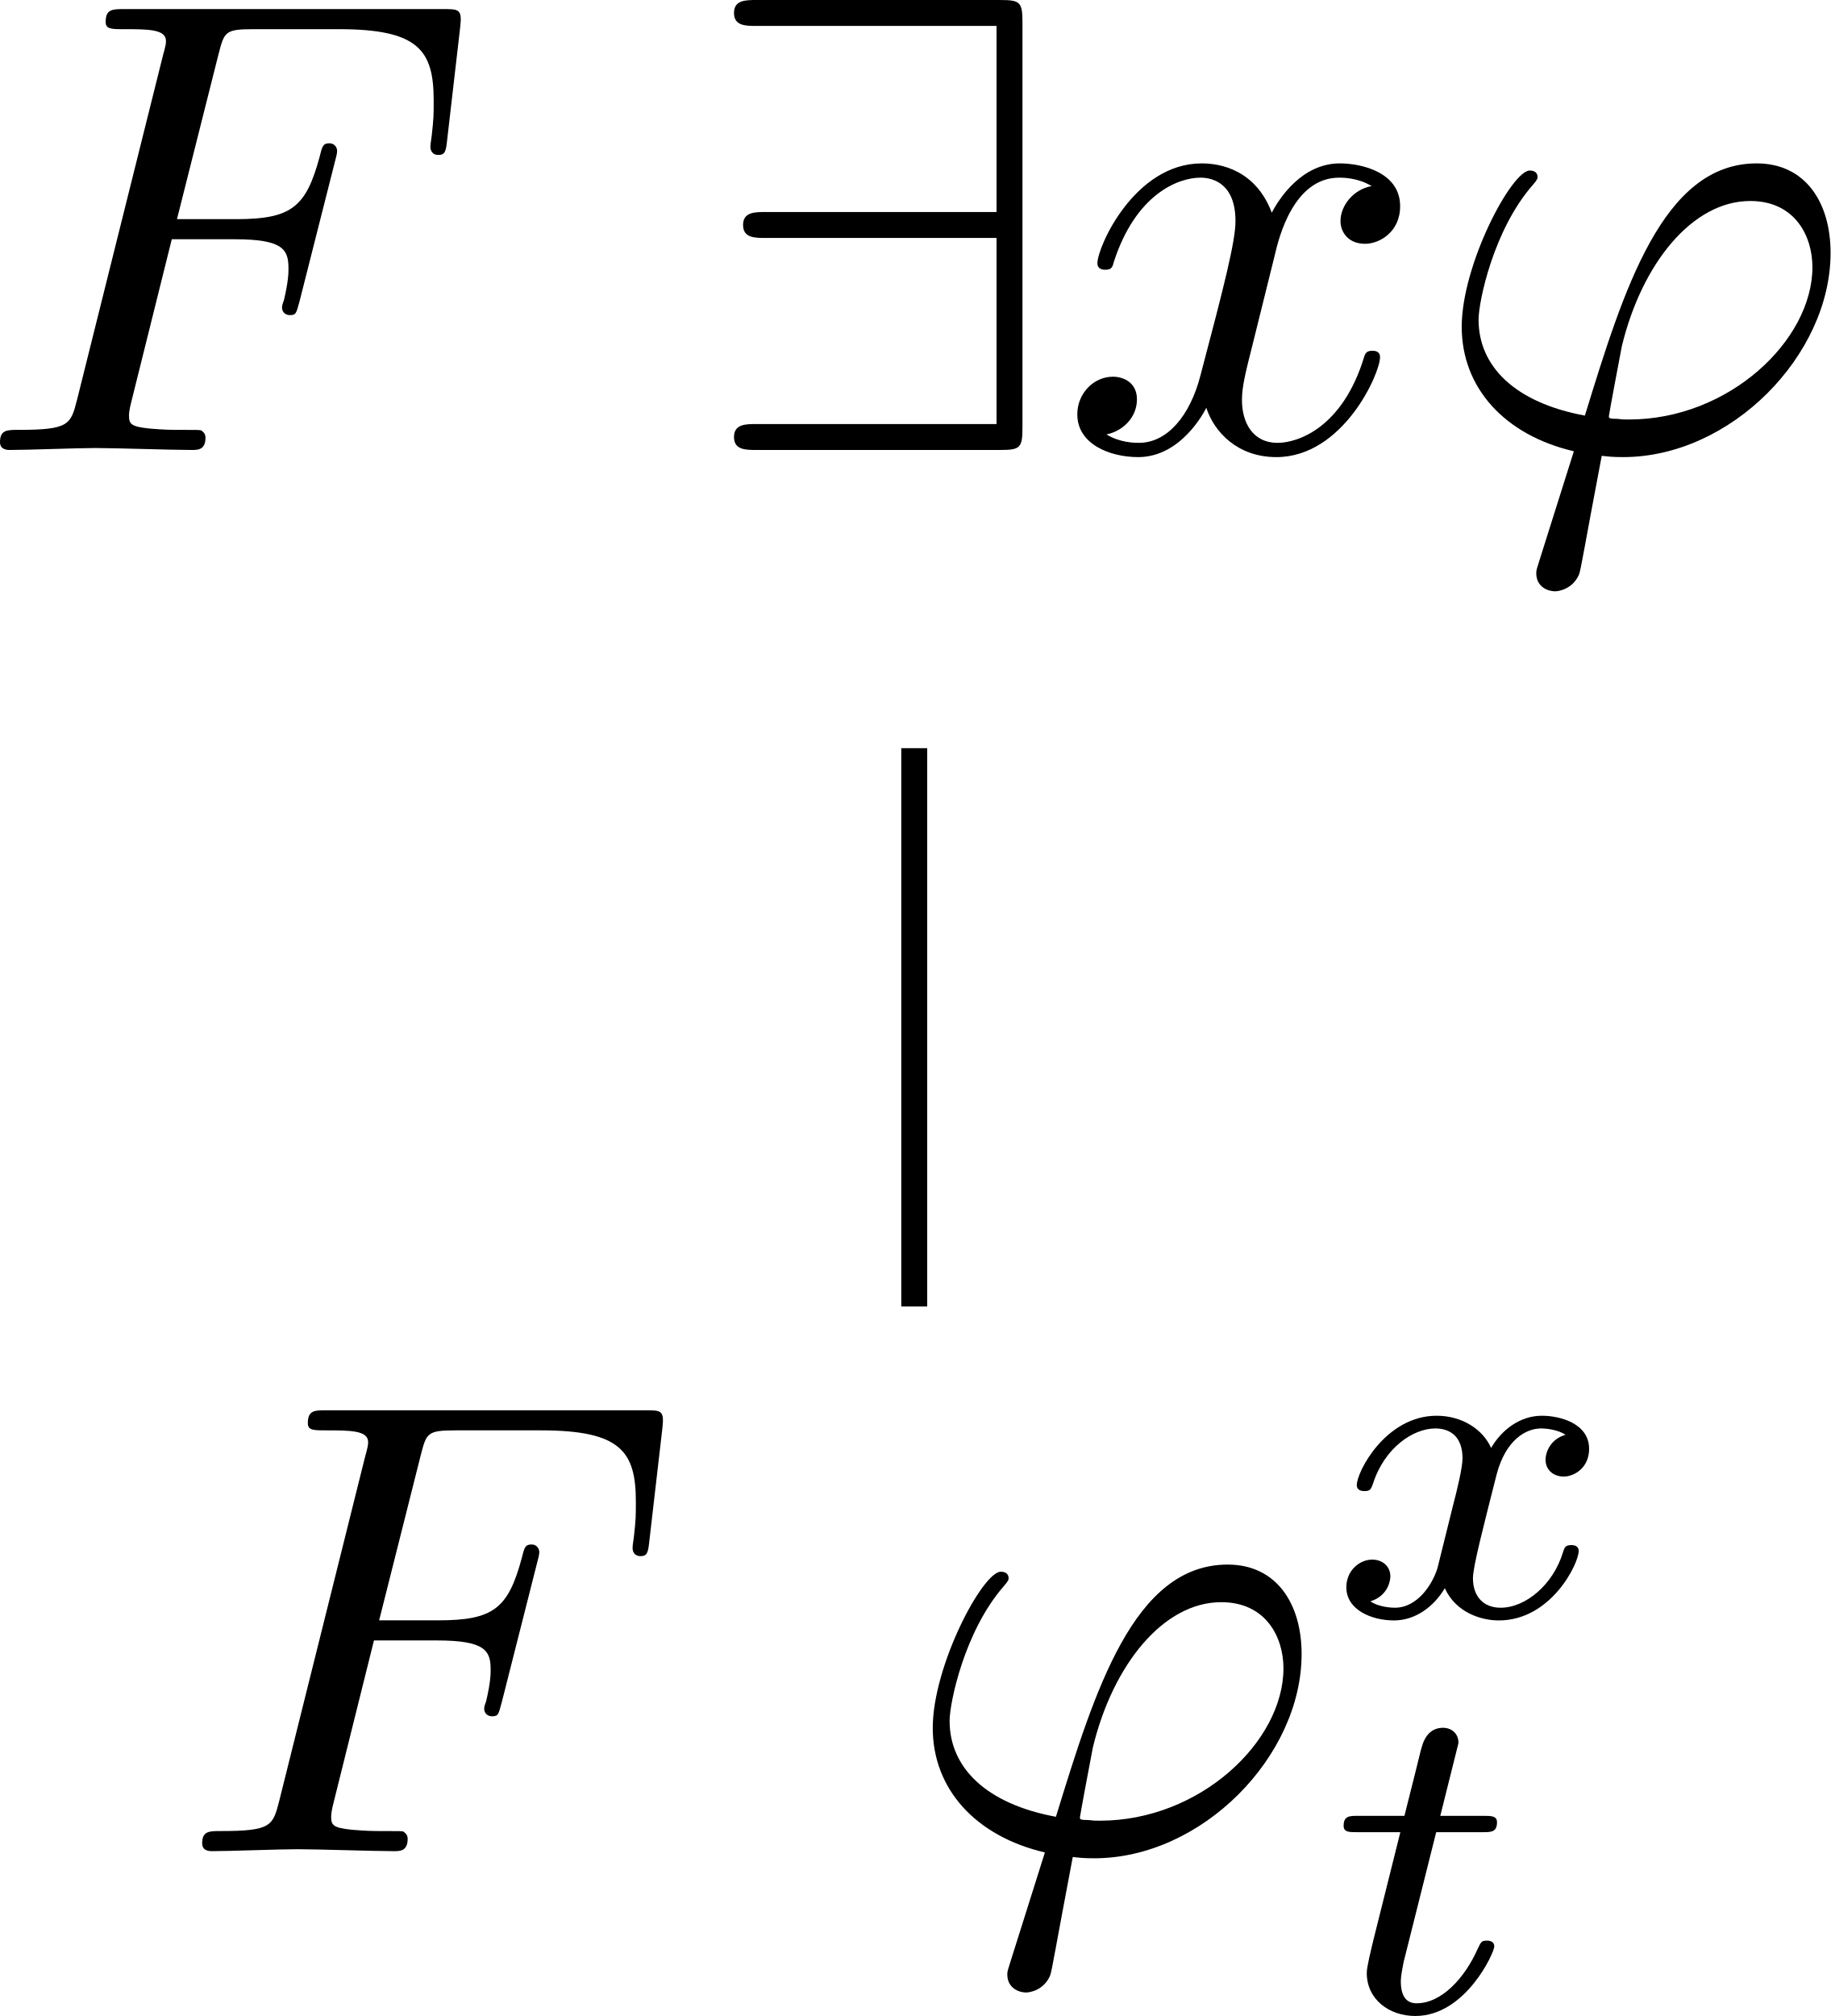
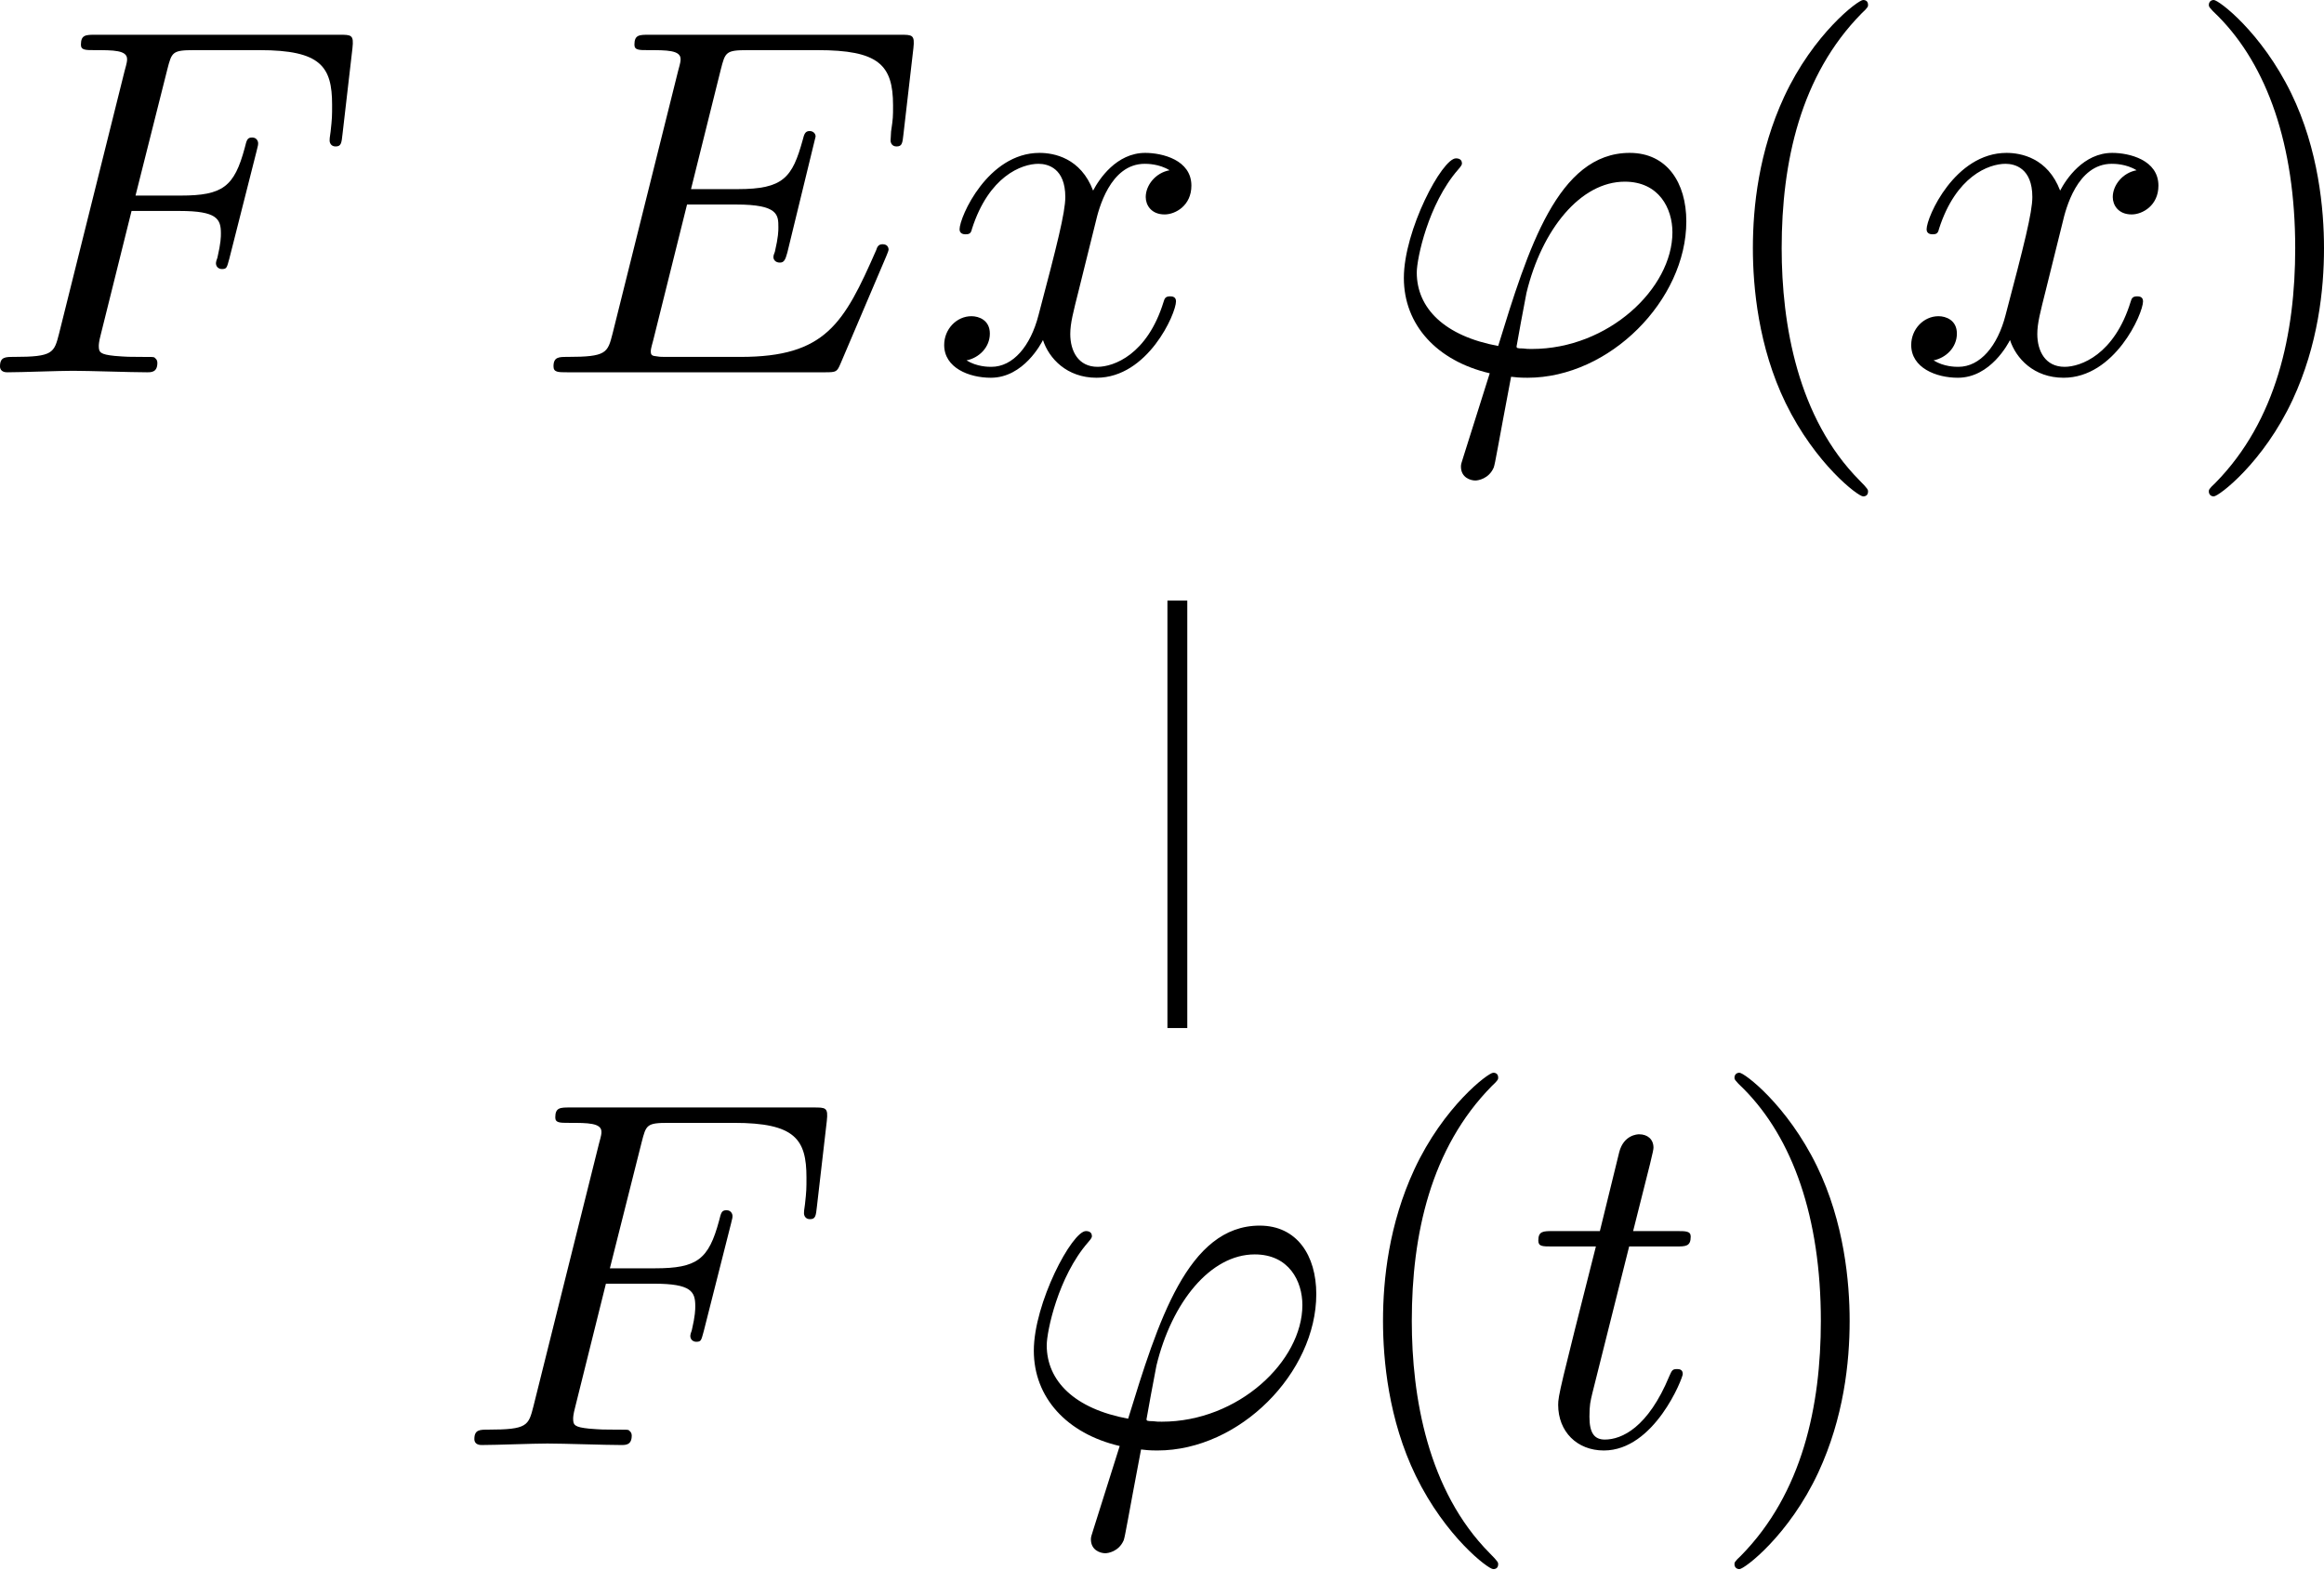
- <svg xmlns="http://www.w3.org/2000/svg" xmlns:xlink="http://www.w3.org/1999/xlink" version="1.1" width="78.147pt" height="86.047pt" viewBox="0 0 78.147 86.047" id="svg9">
-   <defs id="defs9" />
-   <g enable-background="new" id="g9" transform="translate(-830.6821,-355.1416)">
-     <symbol id="font_0_3">
+ <svg xmlns="http://www.w3.org/2000/svg" xmlns:xlink="http://www.w3.org/1999/xlink" version="1.1" width="129.557pt" height="87.479pt" viewBox="0 0 129.557 87.479" id="svg15">
+   <defs id="defs15" />
+   <g enable-background="new" id="g15" transform="translate(-804.0766,-353.5919)">
+     <symbol id="font_0_6">
      <path d="m 0.265,0.325 h 0.097 c 0.075,0 0.083,-0.016 0.083,-0.045 0,-0.007 0,-0.019 -0.007,-0.049 -0.002,-0.005 -0.003,-0.009 -0.003,-0.011 0,-0.008 0.006,-0.012 0.012,-0.012 0.01,0 0.01,0.003 0.015,0.021 L 0.517,0.446 C 0.52,0.457 0.52,0.459 0.52,0.462 c 0,0.002 -0.002,0.011 -0.012,0.011 -0.01,0 -0.011,-0.005 -0.015,-0.021 -0.021,-0.078 -0.044,-0.096 -0.129,-0.096 H 0.273 L 0.337,0.61 c 0.009,0.035 0.01,0.039 0.054,0.039 H 0.523 C 0.646,0.649 0.669,0.616 0.669,0.539 c 0,-0.023 0,-0.027 -0.003,-0.054 -0.002,-0.013 -0.002,-0.015 -0.002,-0.018 0,-0.005 0.003,-0.012 0.012,-0.012 0.011,0 0.012,0.006 0.014,0.025 l 0.02,0.173 c 0.003,0.027 -0.002,0.027 -0.027,0.027 h -0.49 c -0.02,0 -0.03,0 -0.03,-0.02 0,-0.011 0.009,-0.011 0.028,-0.011 0.037,0 0.065,0 0.065,-0.018 0,-0.004 0,-0.006 -0.005,-0.024 L 0.119,0.078 C 0.109,0.039 0.107,0.031 0.028,0.031 0.011,0.031 0,0.031 0,0.012 0,0 0.012,0 0.015,0 0.044,0 0.118,0.003 0.147,0.003 0.18,0.003 0.263,0 0.296,0 0.305,0 0.317,0 0.317,0.019 0.317,0.027 0.311,0.029 0.311,0.03 0.308,0.031 0.306,0.031 0.283,0.031 c -0.022,0 -0.027,0 -0.052,0.002 -0.029,0.003 -0.032,0.007 -0.032,0.02 0,0.002 0,0.008 0.004,0.023 z" id="path1" />
    </symbol>
-     <use xlink:href="#font_0_3" transform="matrix(27.67389,0,0,-27.67389,830.6821,374.3473)" id="use1" />
-     <symbol id="font_1_3">
-       <path d="m 0.445,0.658 c 0,0.033 -0.003,0.036 -0.035,0.036 H 0.035 C 0.018,0.694 0,0.694 0,0.674 0,0.654 0.018,0.654 0.035,0.654 h 0.37 V 0.367 H 0.049 c -0.017,0 -0.035,0 -0.035,-0.02 0,-0.02 0.018,-0.02 0.035,-0.02 H 0.405 V 0.04 H 0.035 C 0.018,0.04 0,0.04 0,0.02 0,0 0.018,0 0.035,0 h 0.375 c 0.032,0 0.035,0.003 0.035,0.036 z" id="path2" />
+     <symbol id="font_0_5">
+       <path d="m 0.67,0.233 c 0.002,0.005 0.005,0.012 0.005,0.014 0,0.001 0,0.011 -0.012,0.011 -0.009,0 -0.011,-0.006 -0.013,-0.012 -0.065,-0.148 -0.102,-0.215 -0.273,-0.215 H 0.231 c -0.014,0 -0.016,0 -0.022,0.001 -0.01,0.001 -0.013,0.002 -0.013,0.01 0,0.003 0,0.005 0.005,0.023 l 0.068,0.273 h 0.099 c 0.085,0 0.085,-0.021 0.085,-0.046 0,-0.007 0,-0.019 -0.007,-0.049 -0.002,-0.005 -0.003,-0.008 -0.003,-0.011 0,-0.005 0.004,-0.011 0.013,-0.011 0.008,0 0.011,0.005 0.015,0.02 l 0.057,0.234 c 0,0.006 -0.005,0.011 -0.012,0.011 -0.009,0 -0.011,-0.006 -0.014,-0.018 -0.021,-0.076 -0.039,-0.099 -0.131,-0.099 H 0.277 L 0.337,0.61 c 0.009,0.035 0.01,0.039 0.054,0.039 h 0.141 c 0.122,0 0.152,-0.029 0.152,-0.111 0,-0.024 0,-0.026 -0.004,-0.053 0,-0.006 -0.001,-0.013 -0.001,-0.018 0,-0.005 0.003,-0.012 0.012,-0.012 0.011,0 0.012,0.006 0.014,0.025 L 0.725,0.653 C 0.728,0.68 0.723,0.68 0.698,0.68 H 0.193 c -0.02,0 -0.03,0 -0.03,-0.02 0,-0.011 0.009,-0.011 0.028,-0.011 0.037,0 0.065,0 0.065,-0.018 0,-0.004 0,-0.006 -0.005,-0.024 L 0.119,0.078 C 0.109,0.039 0.107,0.031 0.028,0.031 0.011,0.031 0,0.031 0,0.012 0,0 0.009,0 0.028,0 h 0.519 c 0.023,0 0.024,0.001 0.031,0.017 z" id="path2" />
    </symbol>
-     <use xlink:href="#font_1_3" transform="matrix(27.67389,0,0,-27.67389,862.0164,374.3473)" id="use2" />
-     <symbol id="font_0_5">
+     <symbol id="font_0_a">
      <path d="m 0.305,0.313 c 0.006,0.026 0.029,0.118 0.099,0.118 0.005,0 0.029,0 0.05,-0.013 -0.028,-0.005 -0.048,-0.03 -0.048,-0.054 0,-0.016 0.011,-0.035 0.038,-0.035 0.022,0 0.054,0.018 0.054,0.058 0,0.052 -0.059,0.066 -0.093,0.066 -0.058,0 -0.093,-0.053 -0.105,-0.076 -0.025,0.066 -0.079,0.076 -0.108,0.076 -0.104,2e-8 -0.161,-0.129 -0.161,-0.154 0,-0.01 0.01,-0.01 0.012,-0.01 0.008,0 0.011,0.002 0.013,0.011 0.034,0.106 0.1,0.131 0.134,0.131 0.019,0 0.054,-0.009 0.054,-0.067 0,-0.031 -0.017,-0.098 -0.054,-0.238 -0.016,-0.062 -0.051,-0.104 -0.095,-0.104 -0.006,0 -0.029,0 -0.05,0.013 0.025,0.005 0.047,0.026 0.047,0.054 0,0.027 -0.022,0.035 -0.037,0.035 C 0.025,0.124 0,0.098 0,0.066 0,0.02 0.05,0 0.094,0 c 0.066,0 0.102,0.07 0.105,0.076 C 0.211,0.039 0.247,0 0.307,0 c 0.103,0 0.16,0.129 0.16,0.154 0,0.01 -0.009,0.01 -0.012,0.01 -0.009,0 -0.011,-0.004 -0.013,-0.011 C 0.409,0.046 0.341,0.022 0.309,0.022 c -0.039,0 -0.055,0.032 -0.055,0.066 0,0.022 0.006,0.044 0.017,0.088 z" id="path3" />
    </symbol>
    <symbol id="font_0_2">
      <path d="m 0.12,0.048 c -0.004,-0.013 -0.005,-0.015 -0.005,-0.02 0,-0.022 0.019,-0.028 0.029,-0.028 0.005,0 0.027,0.003 0.037,0.026 0.003,0.008 0.008,0.041 0.035,0.183 0.009,-0.001 0.016,-0.002 0.033,-0.002 C 0.415,0.207 0.569,0.364 0.569,0.522 0.569,0.6 0.53,0.66 0.455,0.66 0.31,0.66 0.25,0.466 0.19,0.271 c -0.108,0.02 -0.164,0.076 -0.164,0.148 0,0.028 0.023,0.138 0.083,0.207 0.008,0.009 0.008,0.011 0.008,0.013 0,0.004 -0.002,0.01 -0.012,0.01 C 0.077,0.649 0,0.504 0,0.408 0,0.314 0.066,0.241 0.173,0.216 l -0.053,-0.168 m 0.138,0.217 c -0.008,0 -0.01,0 -0.018,9.9997e-4 -0.012,0 -0.013,0.001 -0.013,0.004 0,0.002 0.017,0.093 0.02,0.108 C 0.278,0.506 0.356,0.602 0.445,0.602 0.514,0.602 0.541,0.548 0.541,0.5 0.541,0.387 0.412,0.265 0.258,0.265 Z" id="path4" />
    </symbol>
-     <use xlink:href="#font_0_5" transform="matrix(27.67389,0,0,-27.67389,876.672,374.6517)" id="use4" />
-     <use xlink:href="#font_0_2" transform="matrix(27.67389,0,0,-27.67389,893.0825,380.3802)" id="use5" />
-     <path transform="matrix(2.7674,0,0,-2.7674,869.7111,410.9056)" stroke-width="0.4" stroke-linecap="butt" stroke-miterlimit="10" stroke-linejoin="miter" fill="none" stroke="#000000" d="M 0,0 V 8.611" id="path5" />
-     <use xlink:href="#font_0_3" transform="matrix(27.67389,0,0,-27.67389,839.3127,434.1528)" id="use6" />
-     <use xlink:href="#font_0_2" transform="matrix(27.67389,0,0,-27.67389,870.5011,440.1857)" id="use7" />
-     <symbol id="font_2_3">
-       <path d="M 0.201,0.116 C 0.191,0.082 0.158,0.028 0.107,0.028 c -0.003,0 -0.033,0 -0.054,0.014 C 0.094,0.055 0.097,0.091 0.097,0.097 c 0,0.022 -0.017,0.037 -0.04,0.037 C 0.029,0.134 0,0.11 0,0.073 0,0.023 0.056,0 0.105,0 c 0.046,0 0.087,0.029 0.112,0.071 C 0.241,0.018 0.296,0 0.336,0 c 0.115,0 0.176,0.125 0.176,0.153 0,0.013 -0.013,0.013 -0.016,0.013 -0.014,0 -0.015,-0.005 -0.019,-0.017 C 0.456,0.08 0.396,0.028 0.34,0.028 c -0.04,0 -0.061,0.027 -0.061,0.065 0,0.026 0.024,0.117 0.052,0.228 0.02,0.077 0.065,0.102 0.098,0.102 0.002,0 0.033,0 0.054,-0.014 C 0.451,0.4 0.439,0.372 0.439,0.354 c 0,-0.022 0.017,-0.037 0.04,-0.037 0.023,0 0.056,0.019 0.056,0.061 0,0.056 -0.064,0.073 -0.104,0.073 -0.05,0 -0.09,-0.033 -0.112,-0.071 -0.018,0.041 -0.064,0.071 -0.12,0.071 -0.112,0 -0.176,-0.123 -0.176,-0.153 0,-0.013 0.014,-0.013 0.017,-0.013 0.013,0 0.014,0.004 0.019,0.017 0.025,0.078 0.088,0.121 0.137,0.121 0.033,0 0.06,-0.018 0.06,-0.066 0,-0.02 -0.012,-0.07 -0.021,-0.104 z" id="path7" />
+     <use xlink:href="#font_0_6" transform="matrix(27.67389,0,0,-27.67389,804.0766,374.3473)" id="use4" />
+     <use xlink:href="#font_0_5" transform="matrix(27.67389,0,0,-27.67389,834.933,374.3473)" id="use5" />
+     <use xlink:href="#font_0_a" transform="matrix(27.67389,0,0,-27.67389,856.7122,374.6517)" id="use6" />
+     <use xlink:href="#font_0_2" transform="matrix(27.67389,0,0,-27.67389,882.3382,380.3802)" id="use7" />
+     <symbol id="font_1_2">
+       <path d="m 0.232,0.01 c 0,0.003 0,0.005 -0.017,0.022 C 0.09,0.158 0.058,0.347 0.058,0.5 c 0,0.174 0.038,0.348 0.161,0.473 0.013,0.012 0.013,0.014 0.013,0.017 0,0.007 -0.004,0.01 -0.01,0.01 -0.01,0 -0.1,-0.068 -0.159,-0.195 C 0.012,0.695 0,0.584 0,0.5 0,0.422 0.011,0.301 0.066,0.188 0.126,0.065 0.212,0 0.222,0 c 0.006,0 0.01,0.003 0.01,0.01 z" id="path7" />
    </symbol>
-     <symbol id="font_2_2">
-       <path d="m 0.204,0.405 h 0.102 c 0.019,0 0.032,0 0.032,0.022 0,0.014 -0.013,0.014 -0.03,0.014 h -0.095 l 0.037,0.148 c 9.9999e-4,0.005 0.003,0.01 0.003,0.014 0,0.018 -0.014,0.032 -0.034,0.032 -0.025,0 -0.04,-0.017 -0.047,-0.043 -0.007,-0.025 0.006,0.023 -0.038,-0.151 H 0.032 C 0.013,0.441 0,0.441 0,0.419 0,0.405 0.012,0.405 0.03,0.405 H 0.125 L 0.066,0.169 C 0.06,0.144 0.051,0.108 0.051,0.095 0.051,0.036 0.101,0 0.158,0 c 0.111,0 0.174,0.14 0.174,0.153 0,0.013 -0.013,0.013 -0.016,0.013 -0.012,0 -0.013,-0.002 -0.021,-0.019 C 0.267,0.084 0.216,0.028 0.161,0.028 c -0.021,0 -0.035,0.013 -0.035,0.049 0,0.01 0.004,0.031 0.006,0.041 z" id="path8" />
+     <use xlink:href="#font_1_2" transform="matrix(27.67389,0,0,-27.67389,901.7951,381.2658)" id="use8" />
+     <use xlink:href="#font_0_a" transform="matrix(27.67389,0,0,-27.67389,910.6219,374.6517)" id="use9" />
+     <symbol id="font_1_3">
+       <path d="M 0.232,0.5 C 0.232,0.578 0.221,0.699 0.166,0.812 0.106,0.935 0.02,1 0.01,1 0.004,1 0,0.996 0,0.99 0,0.987 0,0.985 0.019,0.967 0.117,0.868 0.174,0.709 0.174,0.5 0.174,0.329 0.137,0.153 0.013,0.027 0,0.015 0,0.013 0,0.01 0,0.004 0.004,0 0.01,0 0.02,0 0.11,0.068 0.169,0.195 0.22,0.305 0.232,0.416 0.232,0.5 Z" id="path9" />
    </symbol>
-     <use xlink:href="#font_2_3" transform="matrix(19.37167,0,0,-19.37167,888.1575,424.3049)" id="use8" />
-     <use xlink:href="#font_2_2" transform="matrix(19.37167,0,0,-19.37167,888.0413,441.1882)" id="use9" />
+     <use xlink:href="#font_1_3" transform="matrix(27.67389,0,0,-27.67389,927.2134,381.2658)" id="use10" />
+     <path transform="matrix(2.7674,0,0,-2.7674,869.7111,410.9056)" stroke-width="0.4" stroke-linecap="butt" stroke-miterlimit="10" stroke-linejoin="miter" fill="none" stroke="#000000" d="M 0,0 V 8.611" id="path10" />
+     <use xlink:href="#font_0_6" transform="matrix(27.67389,0,0,-27.67389,830.5211,434.1528)" id="use11" />
+     <use xlink:href="#font_0_2" transform="matrix(27.67389,0,0,-27.67389,861.7096,440.1857)" id="use12" />
+     <use xlink:href="#font_1_2" transform="matrix(27.67389,0,0,-27.67389,881.1758,441.0713)" id="use13" />
+     <symbol id="font_0_9">
+       <path d="m 0.183,0.411 h 0.094 c 0.02,0 0.03,0 0.03,0.02 0,0.011 -0.01,0.011 -0.028,0.011 h -0.088 c 0.036,0.142 0.041,0.162 0.041,0.168 0,0.017 -0.012,0.027 -0.029,0.027 C 0.2,0.637 0.172,0.636 0.163,0.601 L 0.124,0.442 H 0.03 c -0.02,0 -0.03,0 -0.03,-0.019 C 0,0.411 0.008,0.411 0.028,0.411 H 0.116 C 0.044,0.127 0.04,0.11 0.04,0.092 0.04,0.038 0.078,0 0.132,0 c 0.102,0 0.159,0.146 0.159,0.154 0,0.01 -0.008,0.01 -0.012,0.01 -0.009,0 -0.01,-0.003 -0.015,-0.014 C 0.221,0.046 0.168,0.022 0.134,0.022 c -0.021,0 -0.031,0.013 -0.031,0.046 0,0.024 0.002,0.031 0.006,0.048 z" id="path13" />
+     </symbol>
+     <use xlink:href="#font_0_9" transform="matrix(27.67389,0,0,-27.67389,889.8336,434.4573)" id="use14" />
+     <use xlink:href="#font_1_3" transform="matrix(27.67389,0,0,-27.67389,900.769,441.0713)" id="use15" />
  </g>
</svg>
